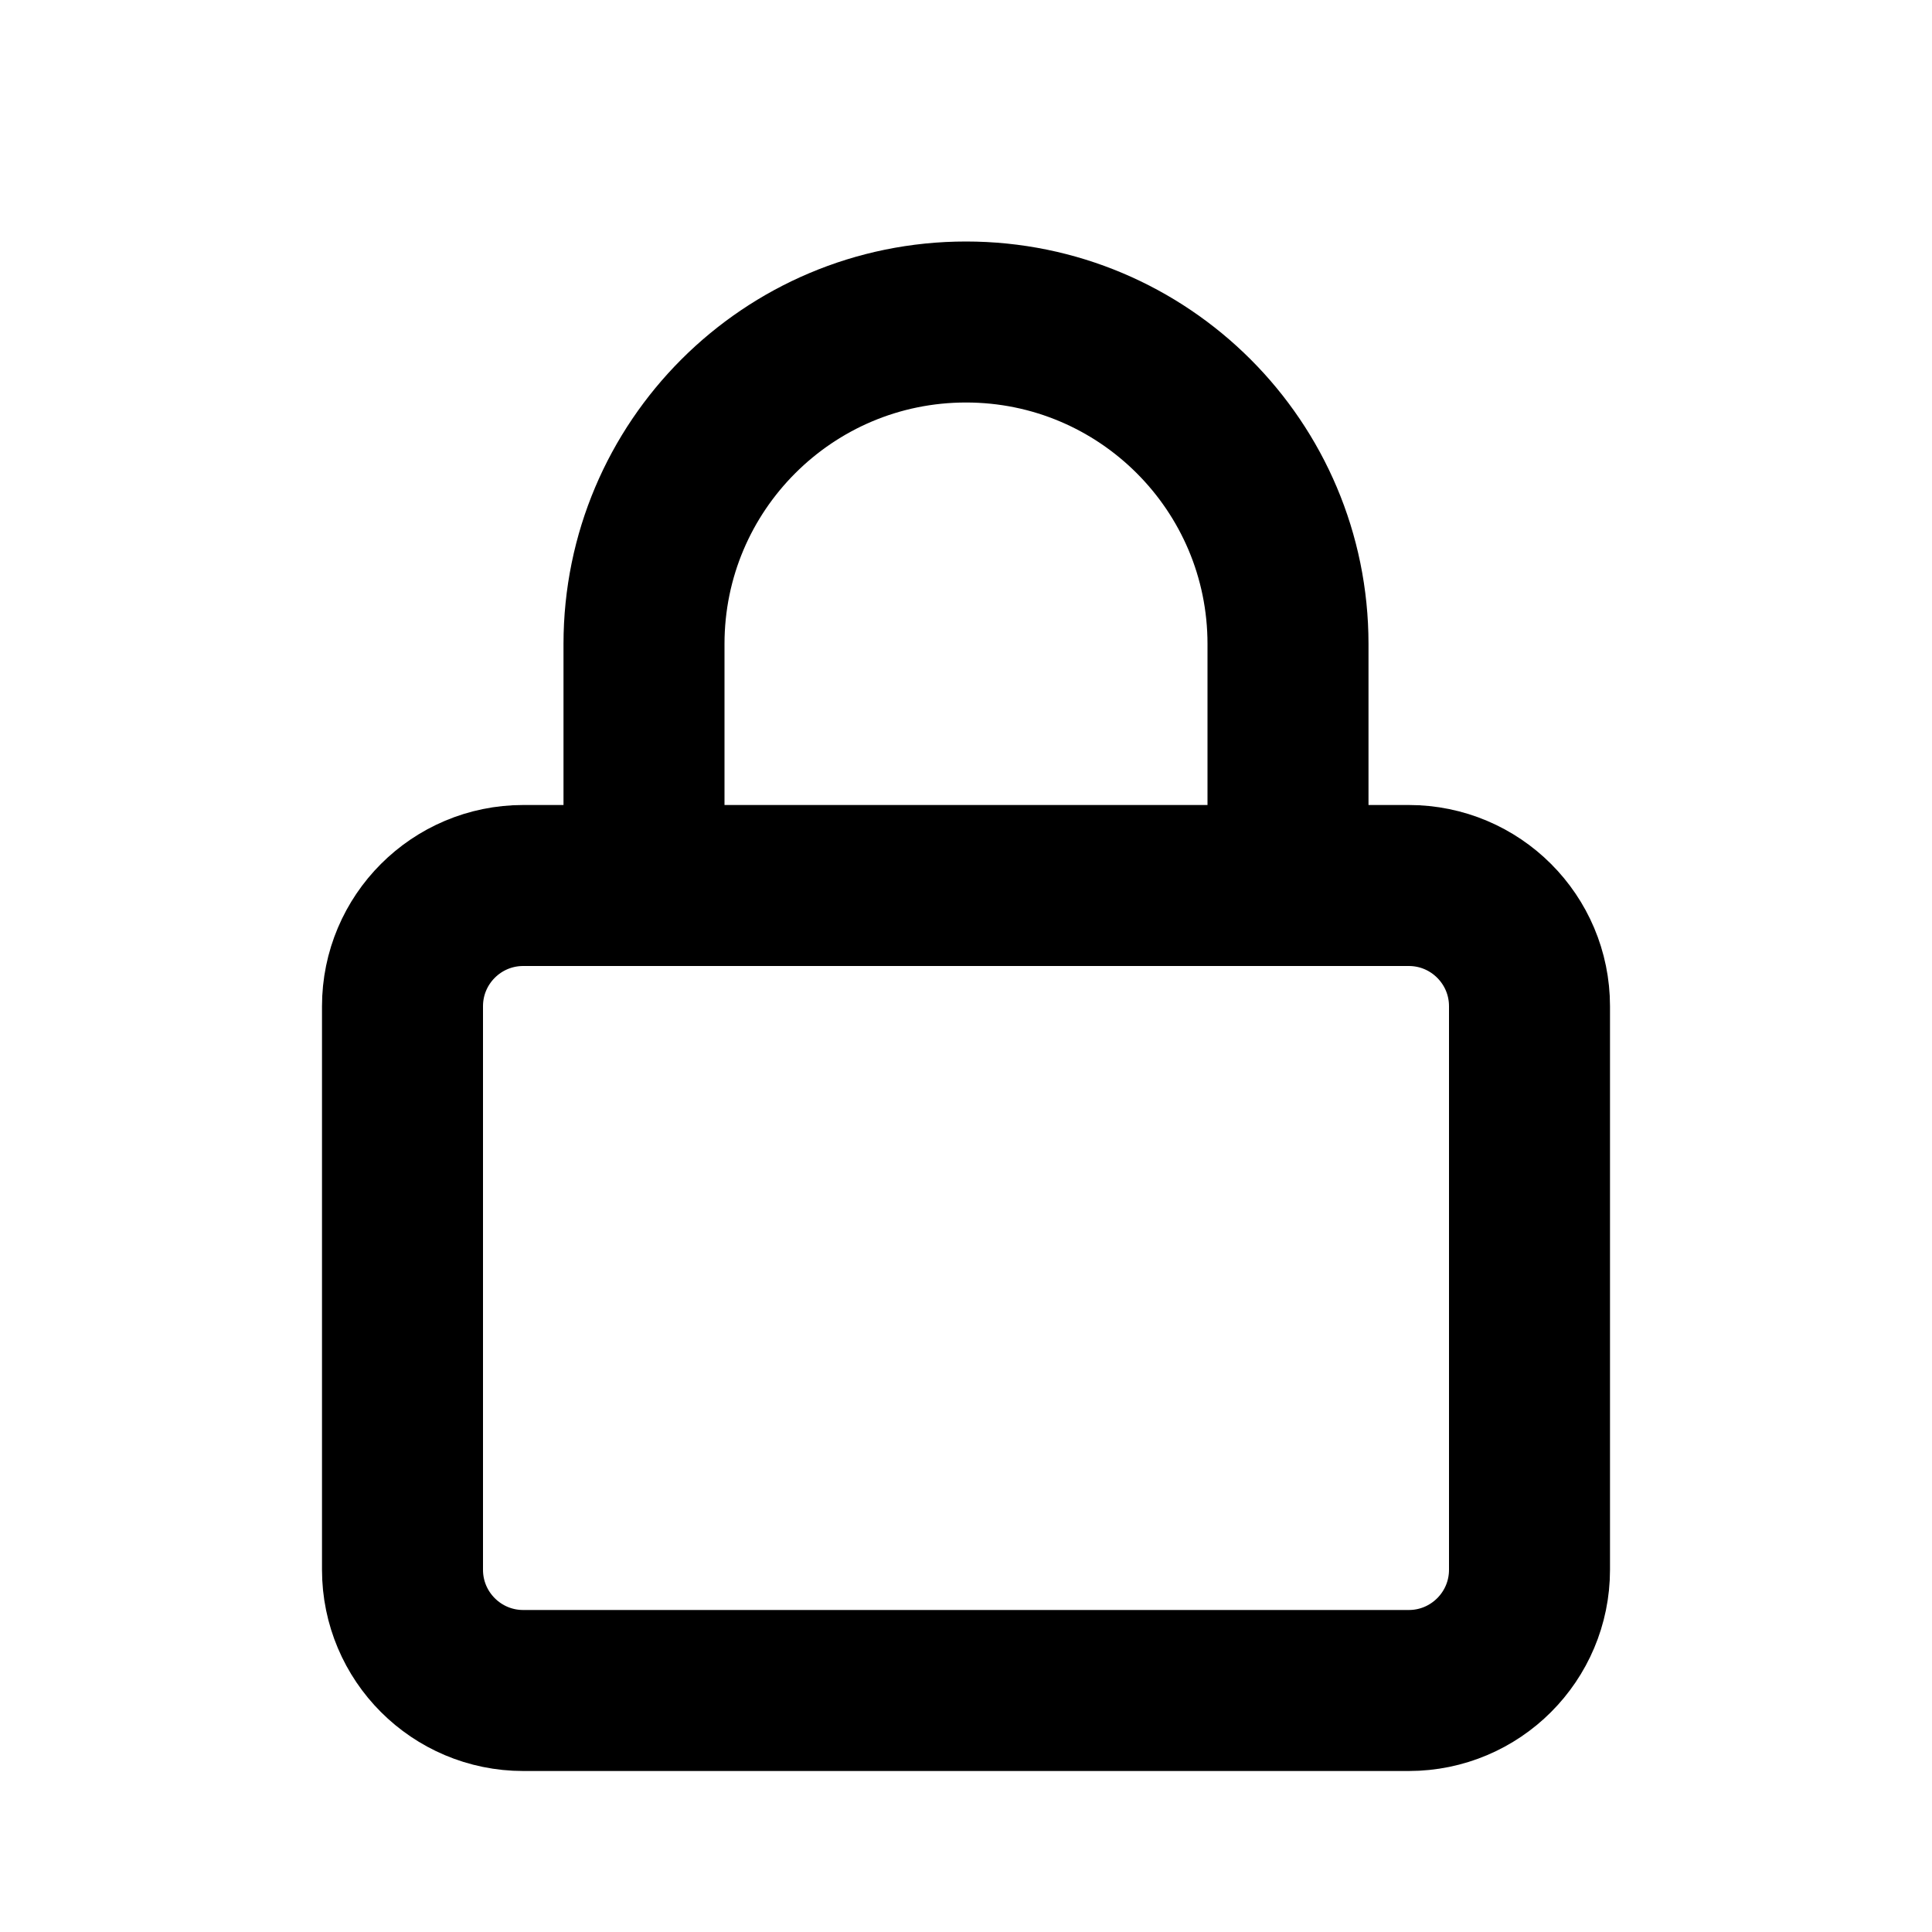
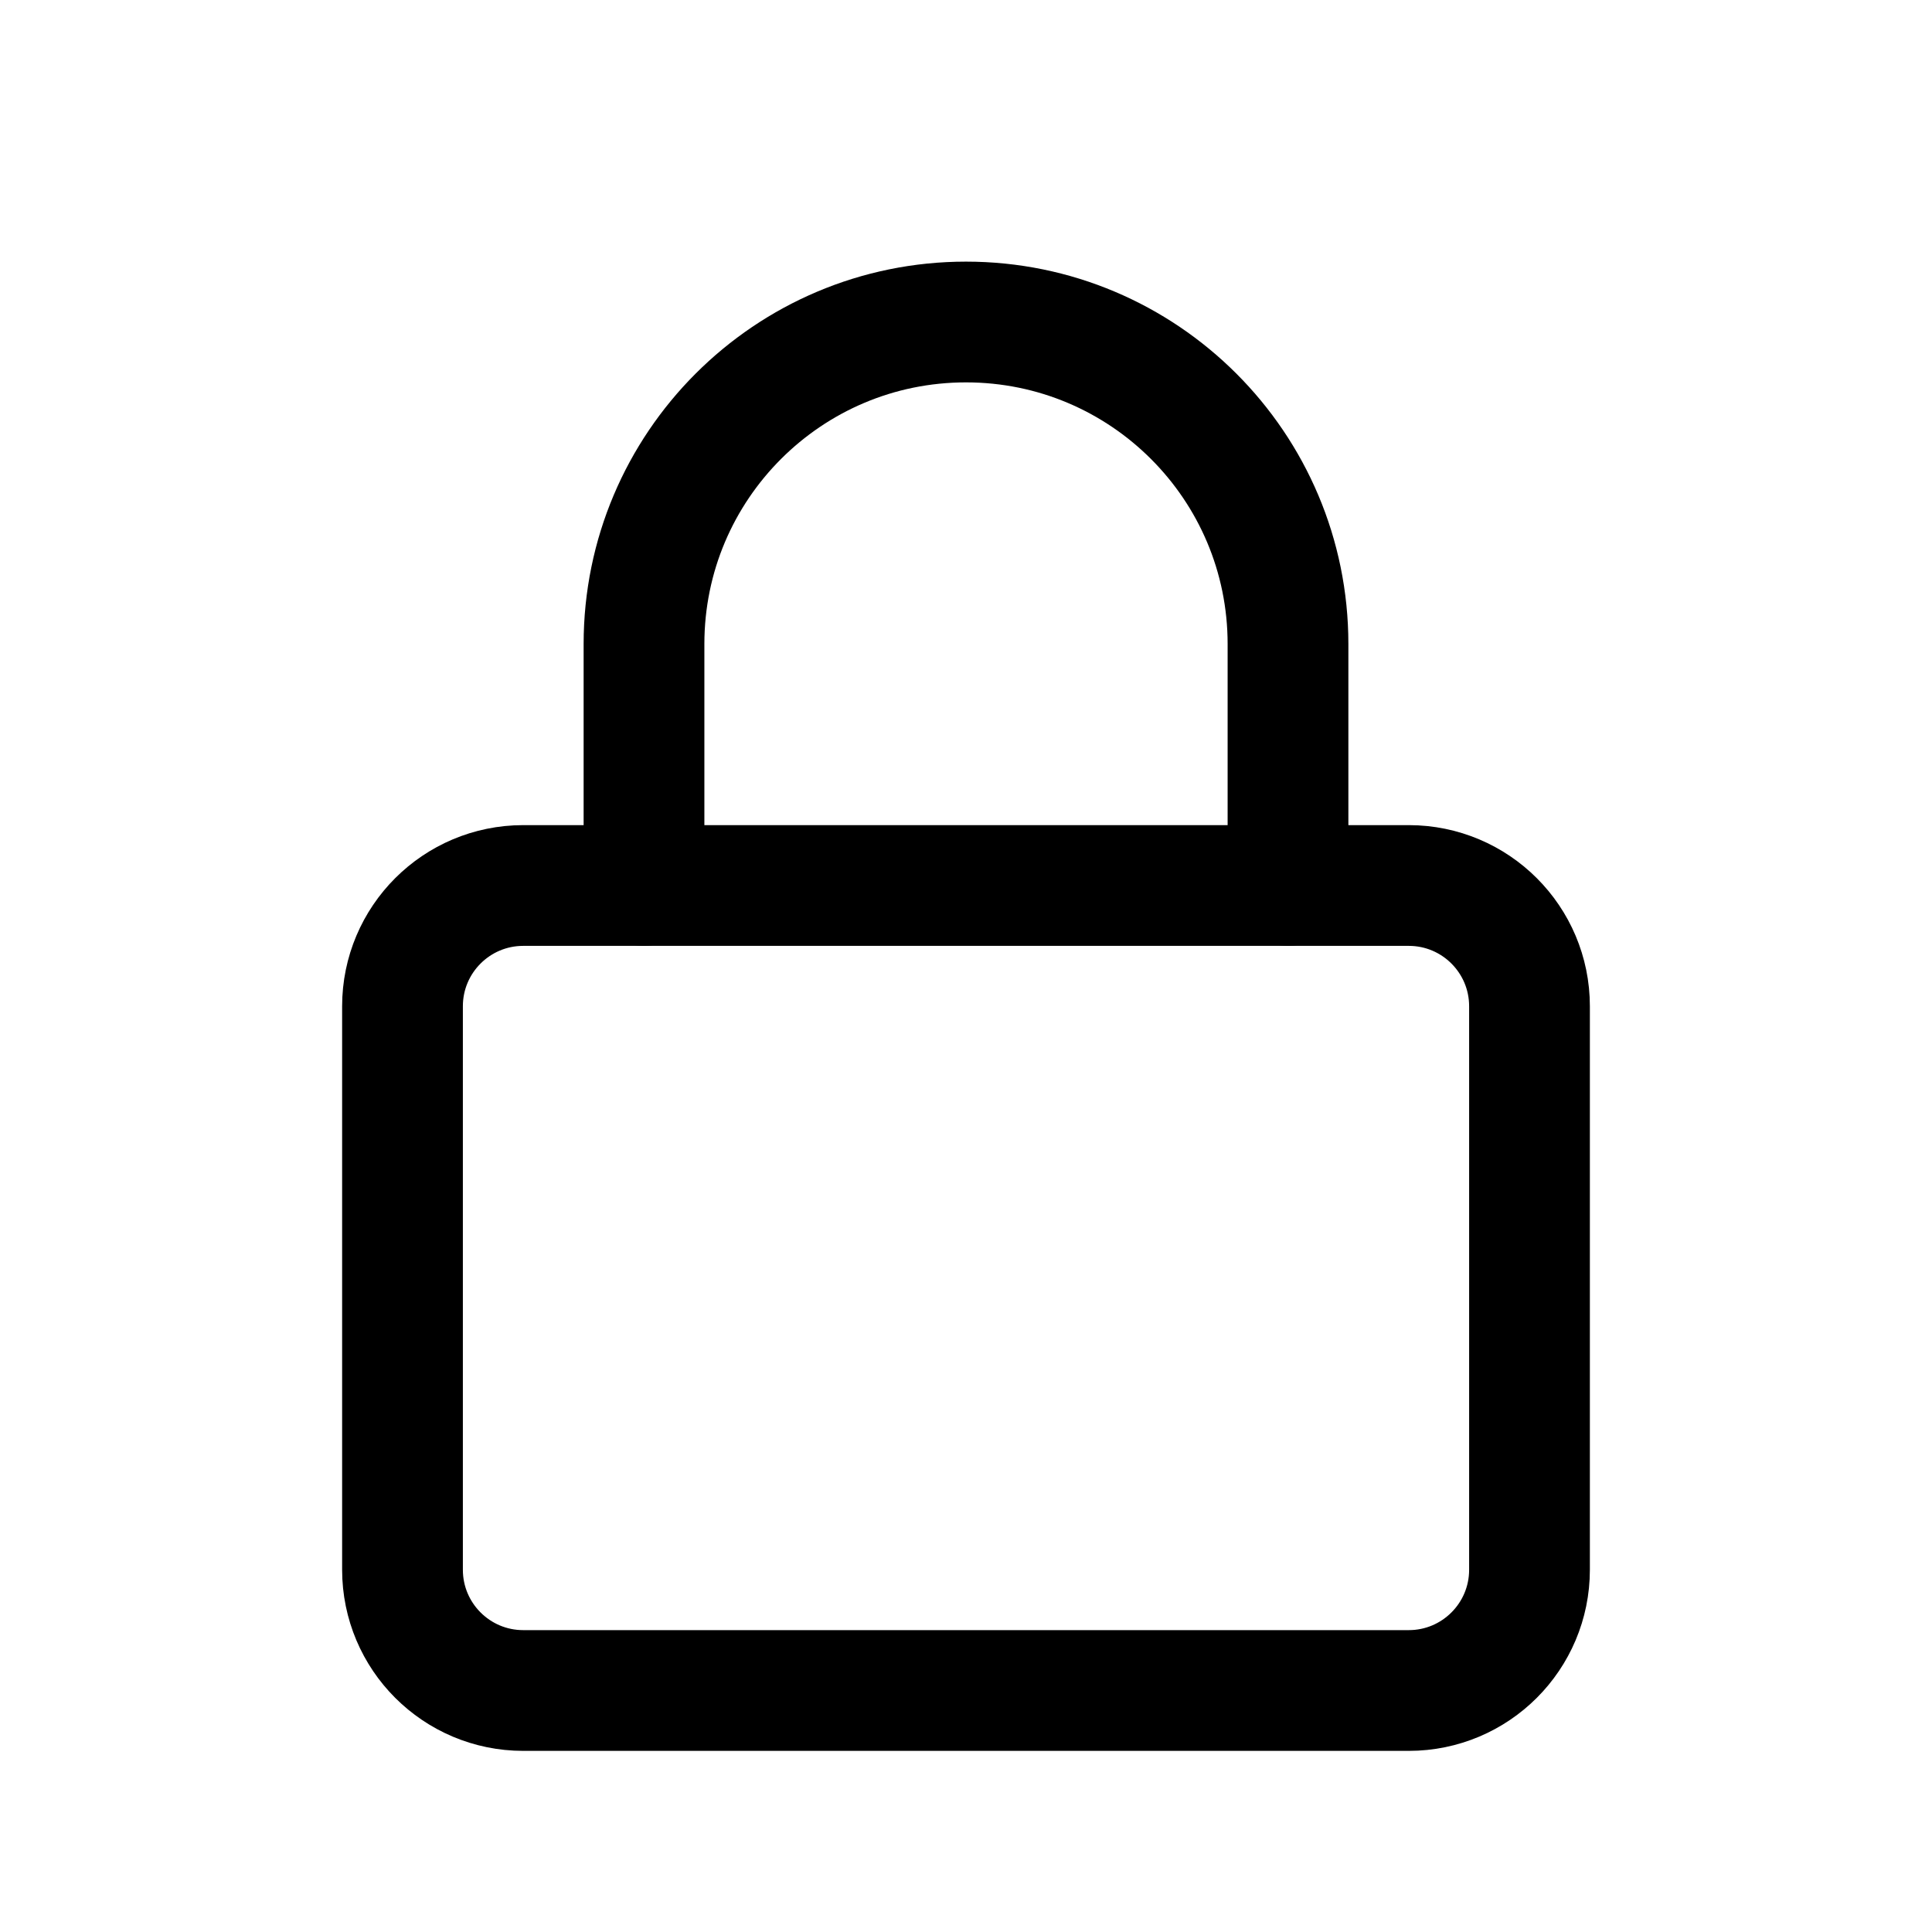
- <svg xmlns="http://www.w3.org/2000/svg" viewBox="0 0 24 24" fill="none" stroke="#000" stroke-width="2" stroke-linecap="round" stroke-linejoin="round">
+ <svg xmlns="http://www.w3.org/2000/svg" viewBox="0 0 24 24" fill="none" stroke="#000" stroke-width="1.5" stroke-linecap="round" stroke-linejoin="round">
  <rect x="5" y="11" width="14" height="10" rx="1.5" />
  <path d="M8 11V8a4 4 0 0 1 8 0v3" />
</svg>
